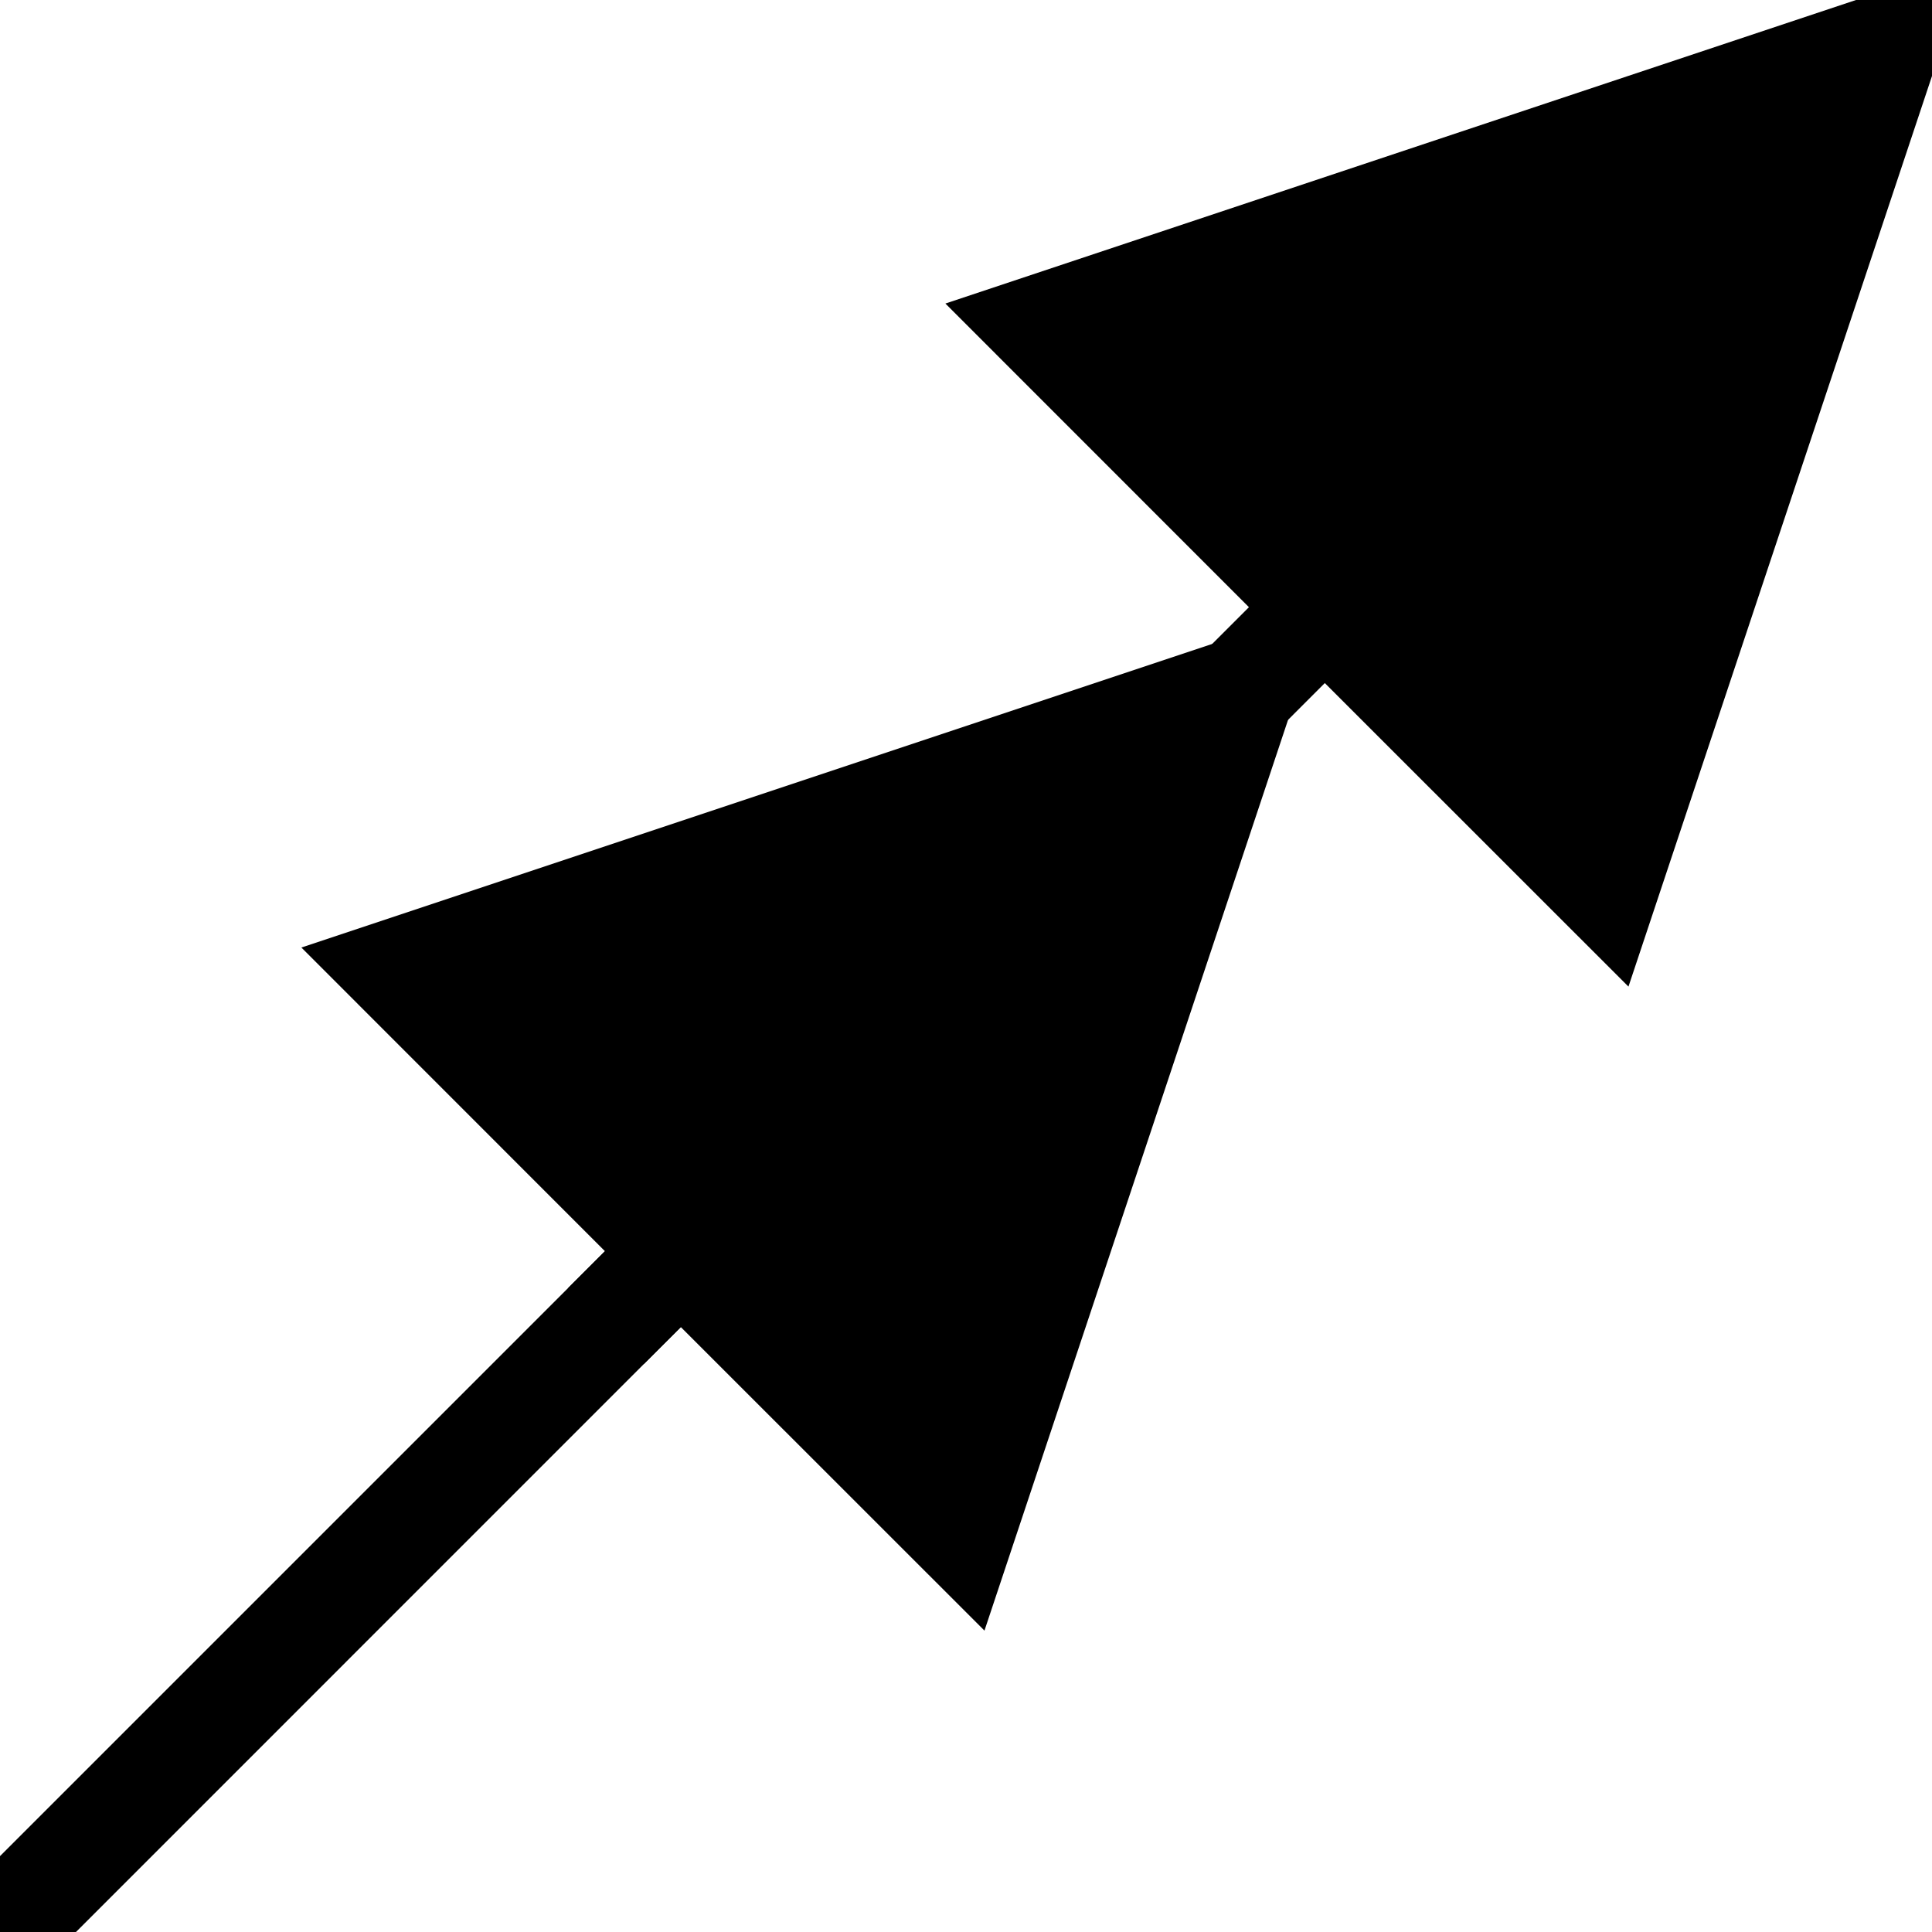
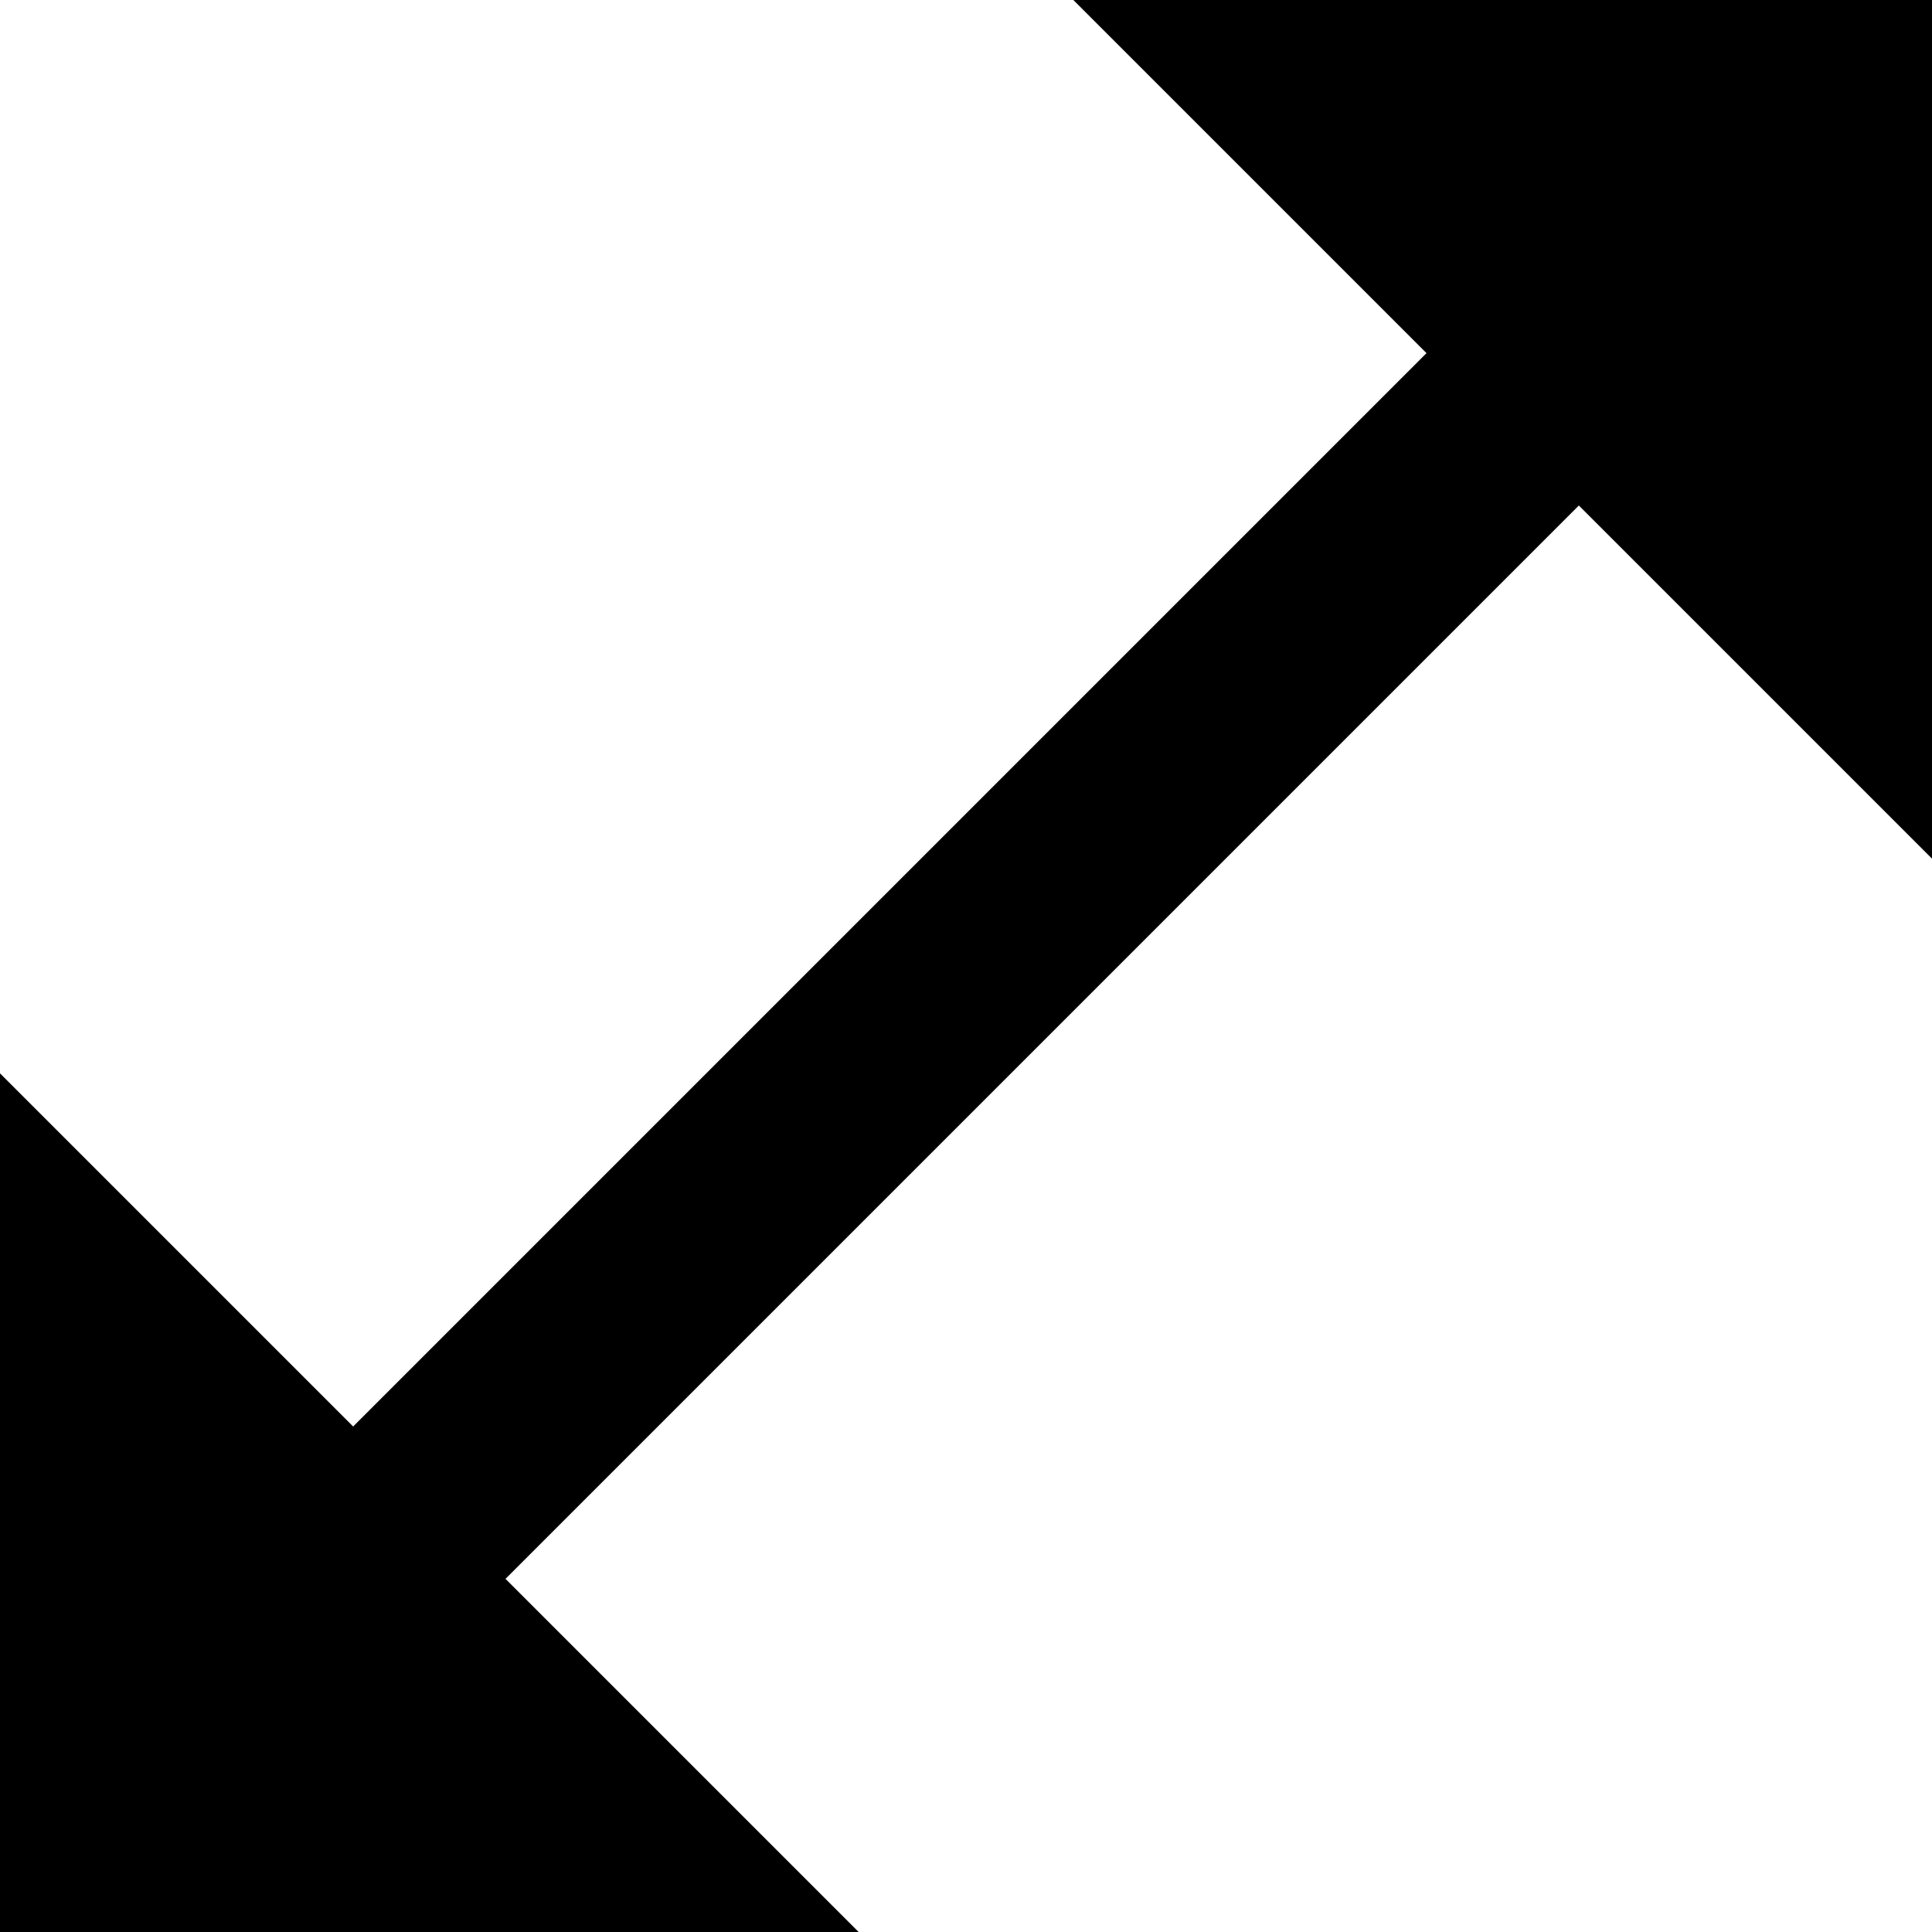
- <svg xmlns="http://www.w3.org/2000/svg" width="18px" height="18px" viewBox="0 0 18 18" version="1.1">
-   <g id="expand-arrow" stroke="none" stroke-width="1" fill="none" fill-rule="evenodd">
-     <g fill="#000000" fill-rule="nonzero" id="Line">
-       <path d="M18.354,-0.354 L15.172,9.192 L12.343,6.364 L6.354,12.354 L6,12.707 L5.293,12 L11.636,5.657 L8.808,2.828 L18.354,-0.354 Z" />
-       <path d="M5.636,11.657 L2.808,8.828 L12.354,5.646 L9.172,15.192 L6.343,12.364 L0.354,18.354 L0,18.707 L-0.707,18 L5.636,11.657 Z" />
-     </g>
-   </g>
+ <svg xmlns="http://www.w3.org/2000/svg" width="14" height="14" viewBox="0 0 14 14" fill="currentColor">
+   <path d="M14 6.222V0H7.778L10.337 2.559L2.559 10.337L0 7.778V14H6.222L3.663 11.441L11.441 3.663L14 6.222Z" fill="currentColor" />
</svg>
